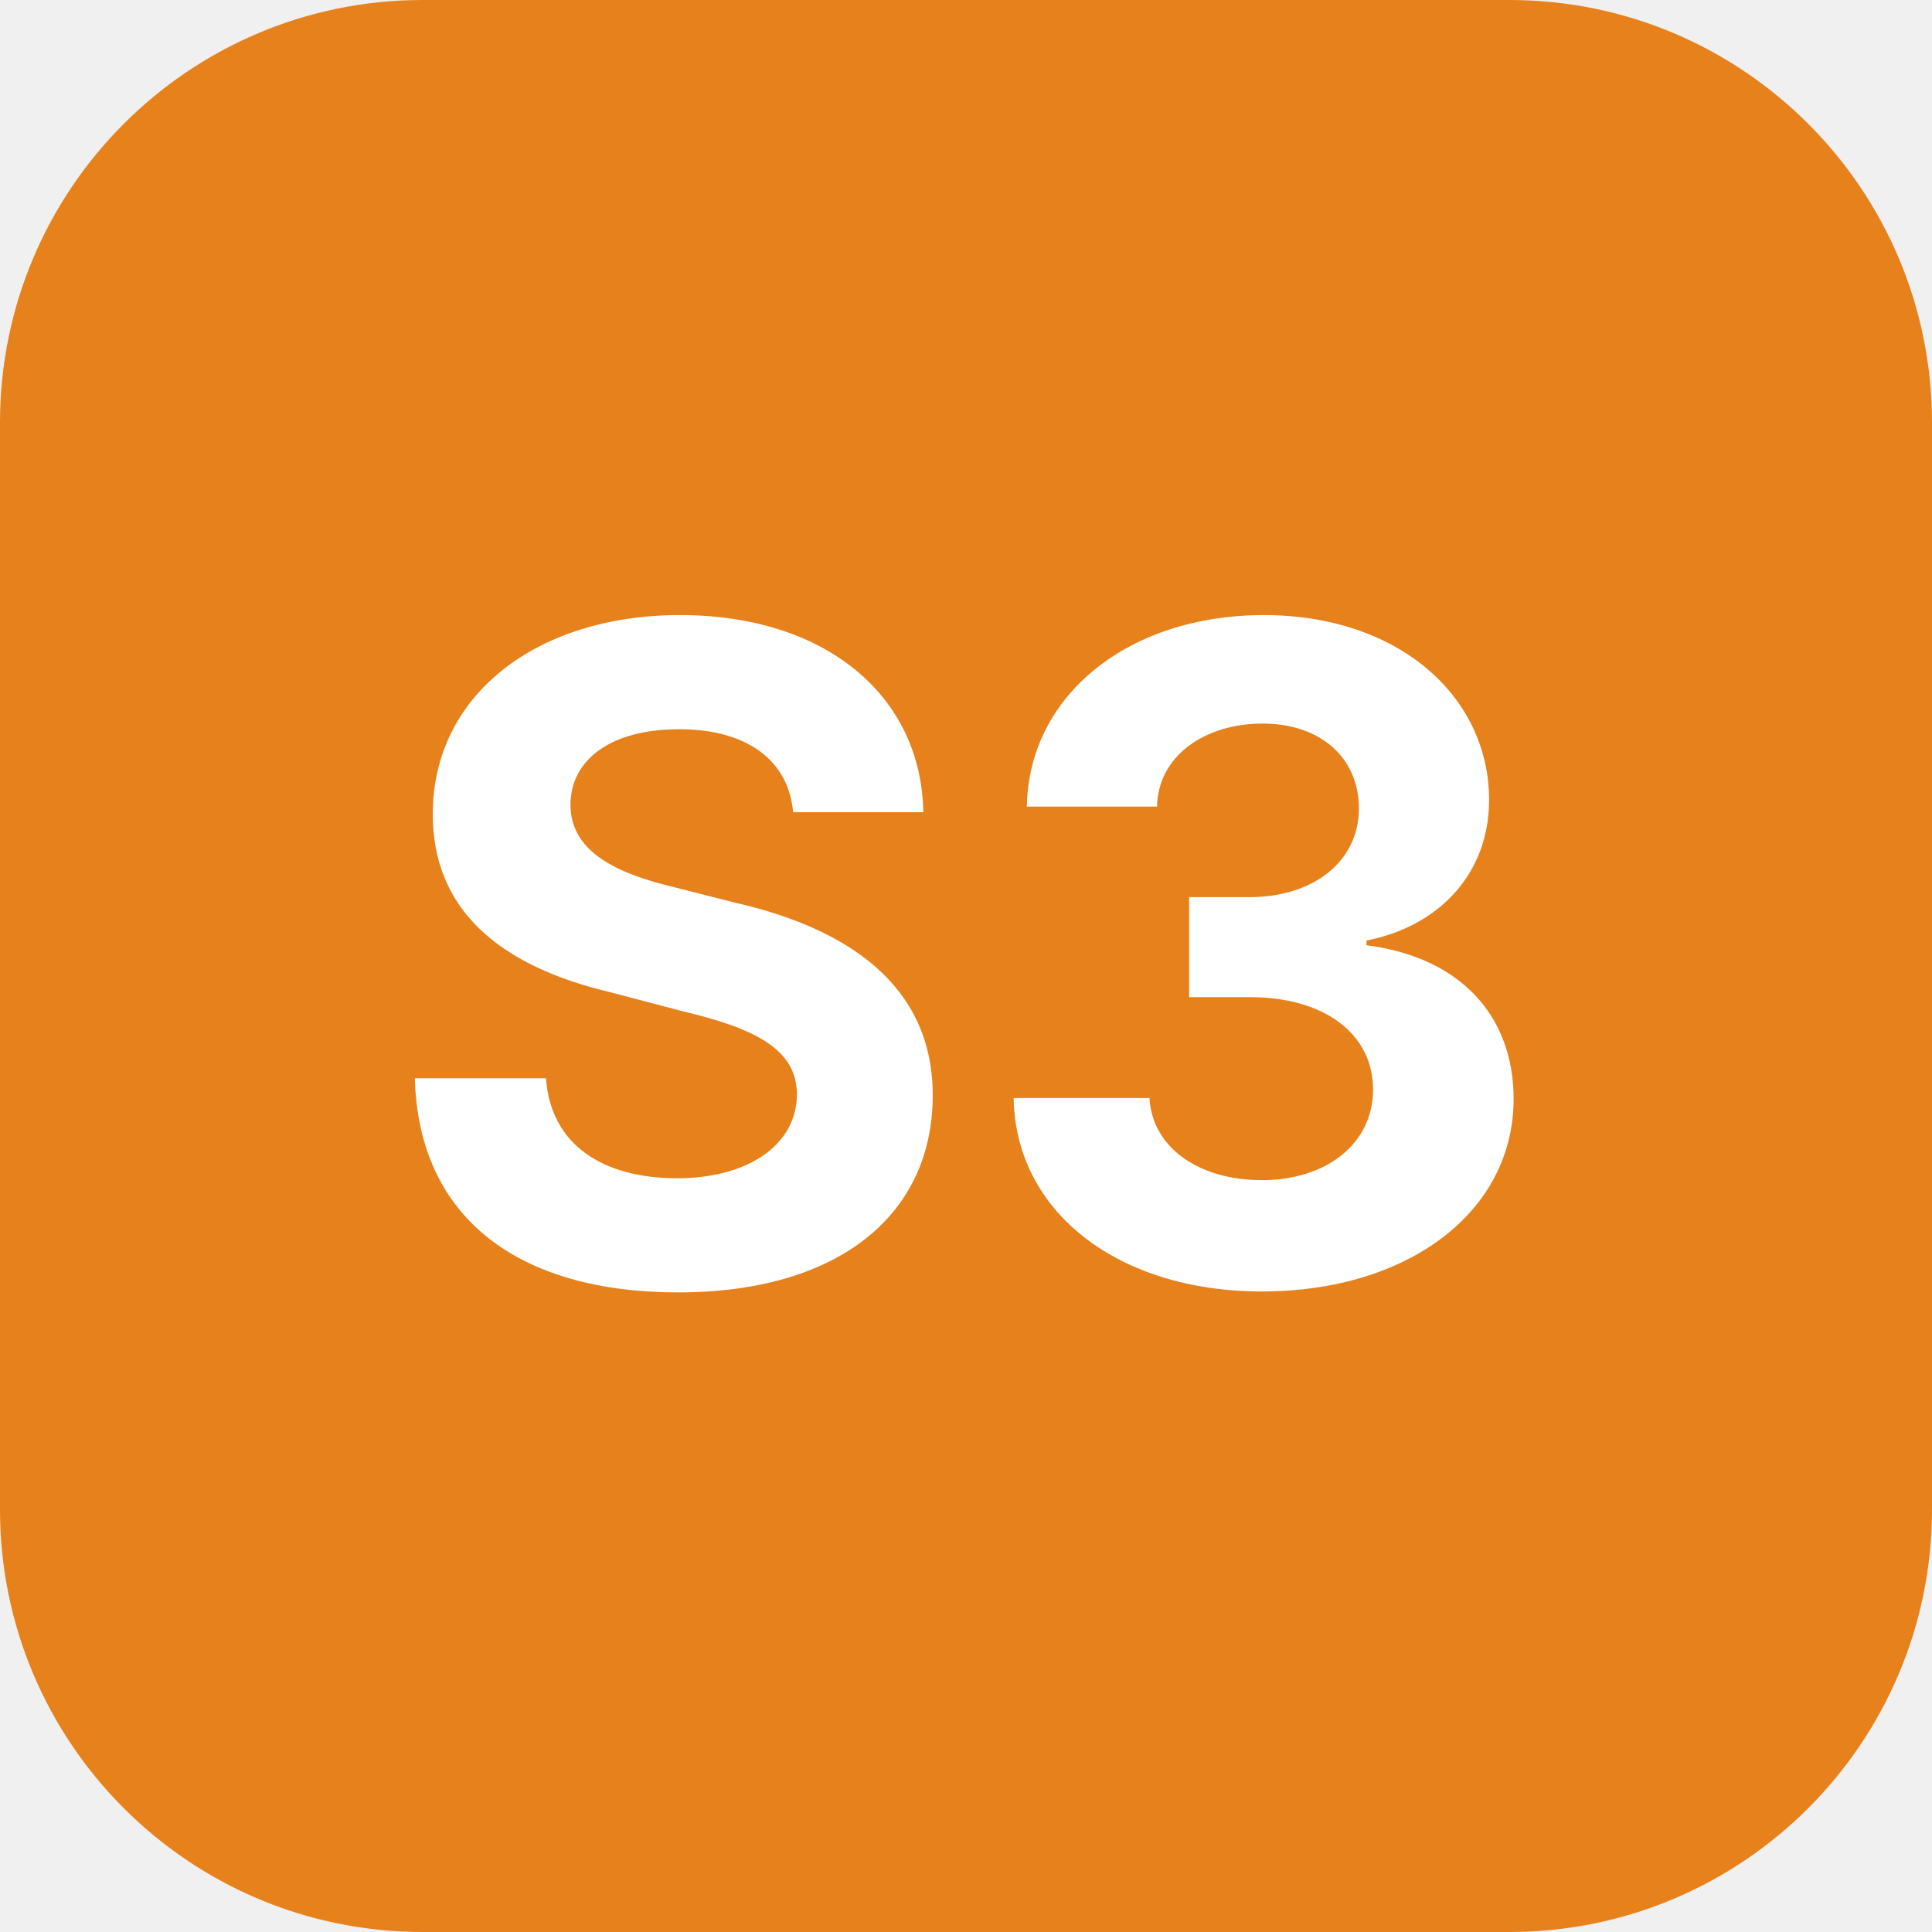
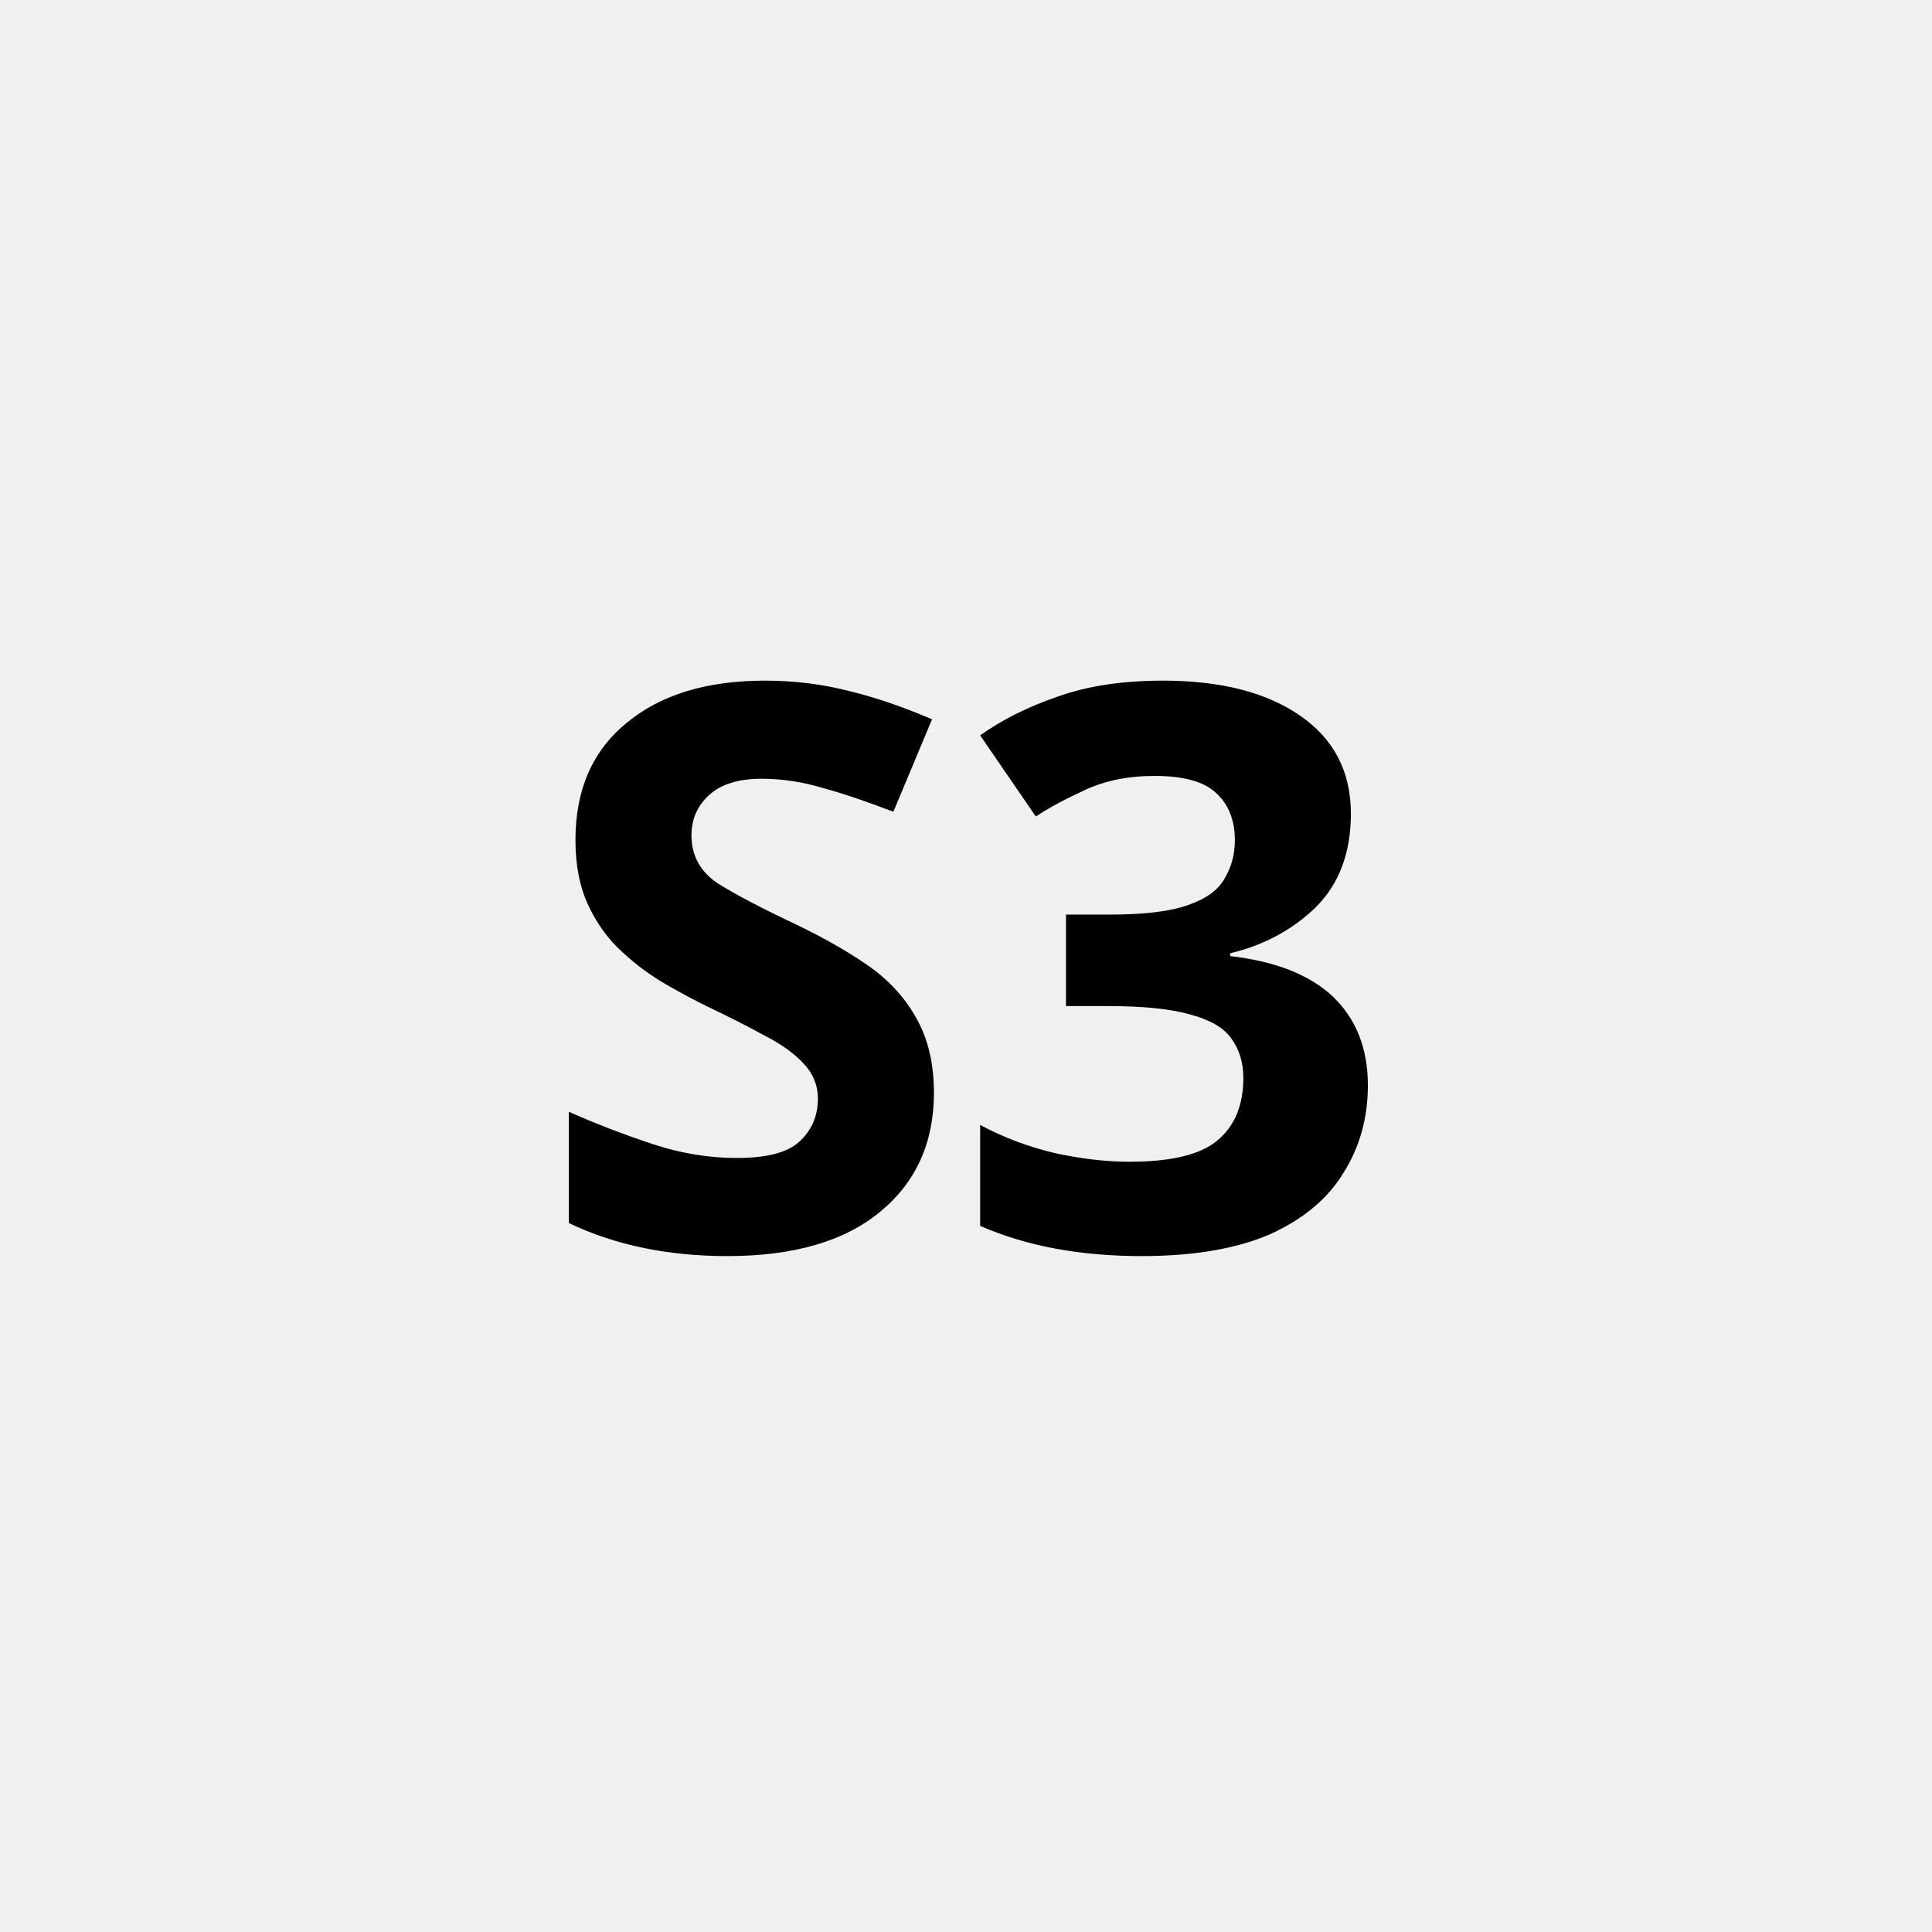
<svg xmlns="http://www.w3.org/2000/svg" viewBox="0 0 32 32">
-   <rect width="32" height="32" rx="7" fill="#E7811C" />
-   <text x="16" y="16" dy=".35em" text-anchor="middle" font-family="system-ui,-apple-system,Segoe UI,sans-serif" font-size="15" font-weight="700" fill="#fff">S3</text>
+   <text x="16" y="16" dy=".36em" text-anchor="middle" font-family="Geist,system-ui,sans-serif" font-size="13" font-weight="600" letter-spacing="-.02em" fill="currentColor">S3</text>
</svg>
